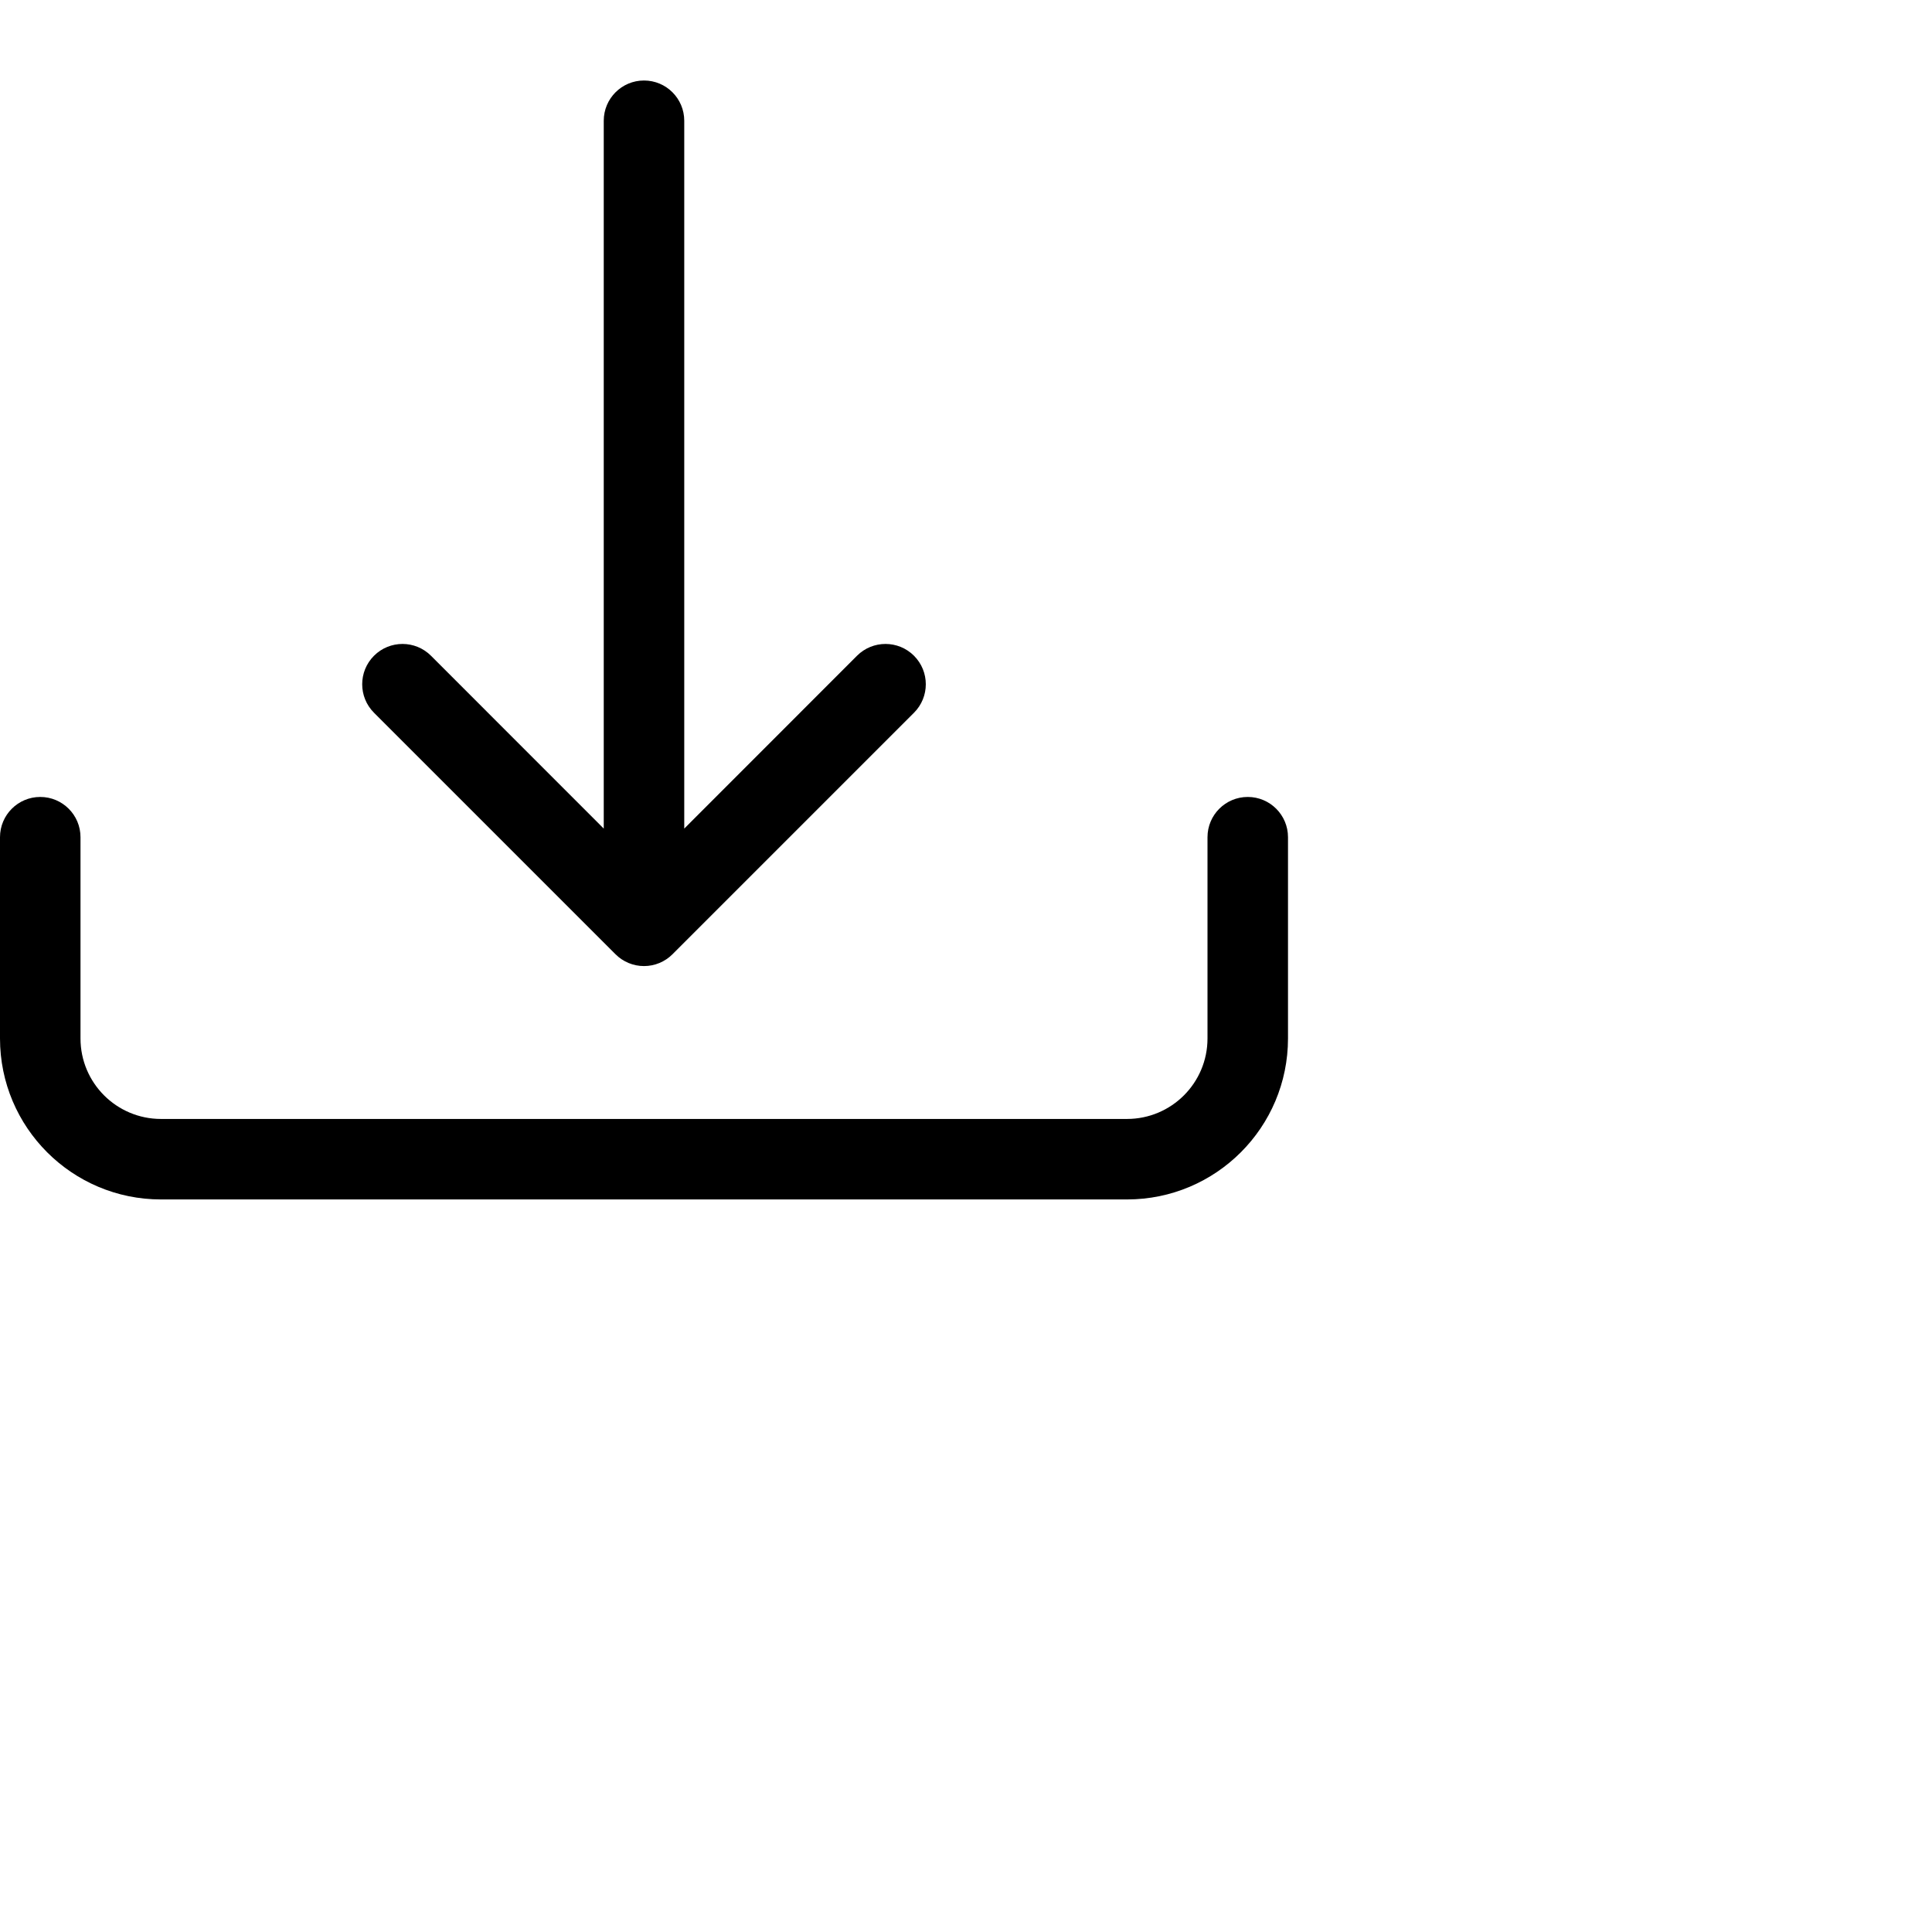
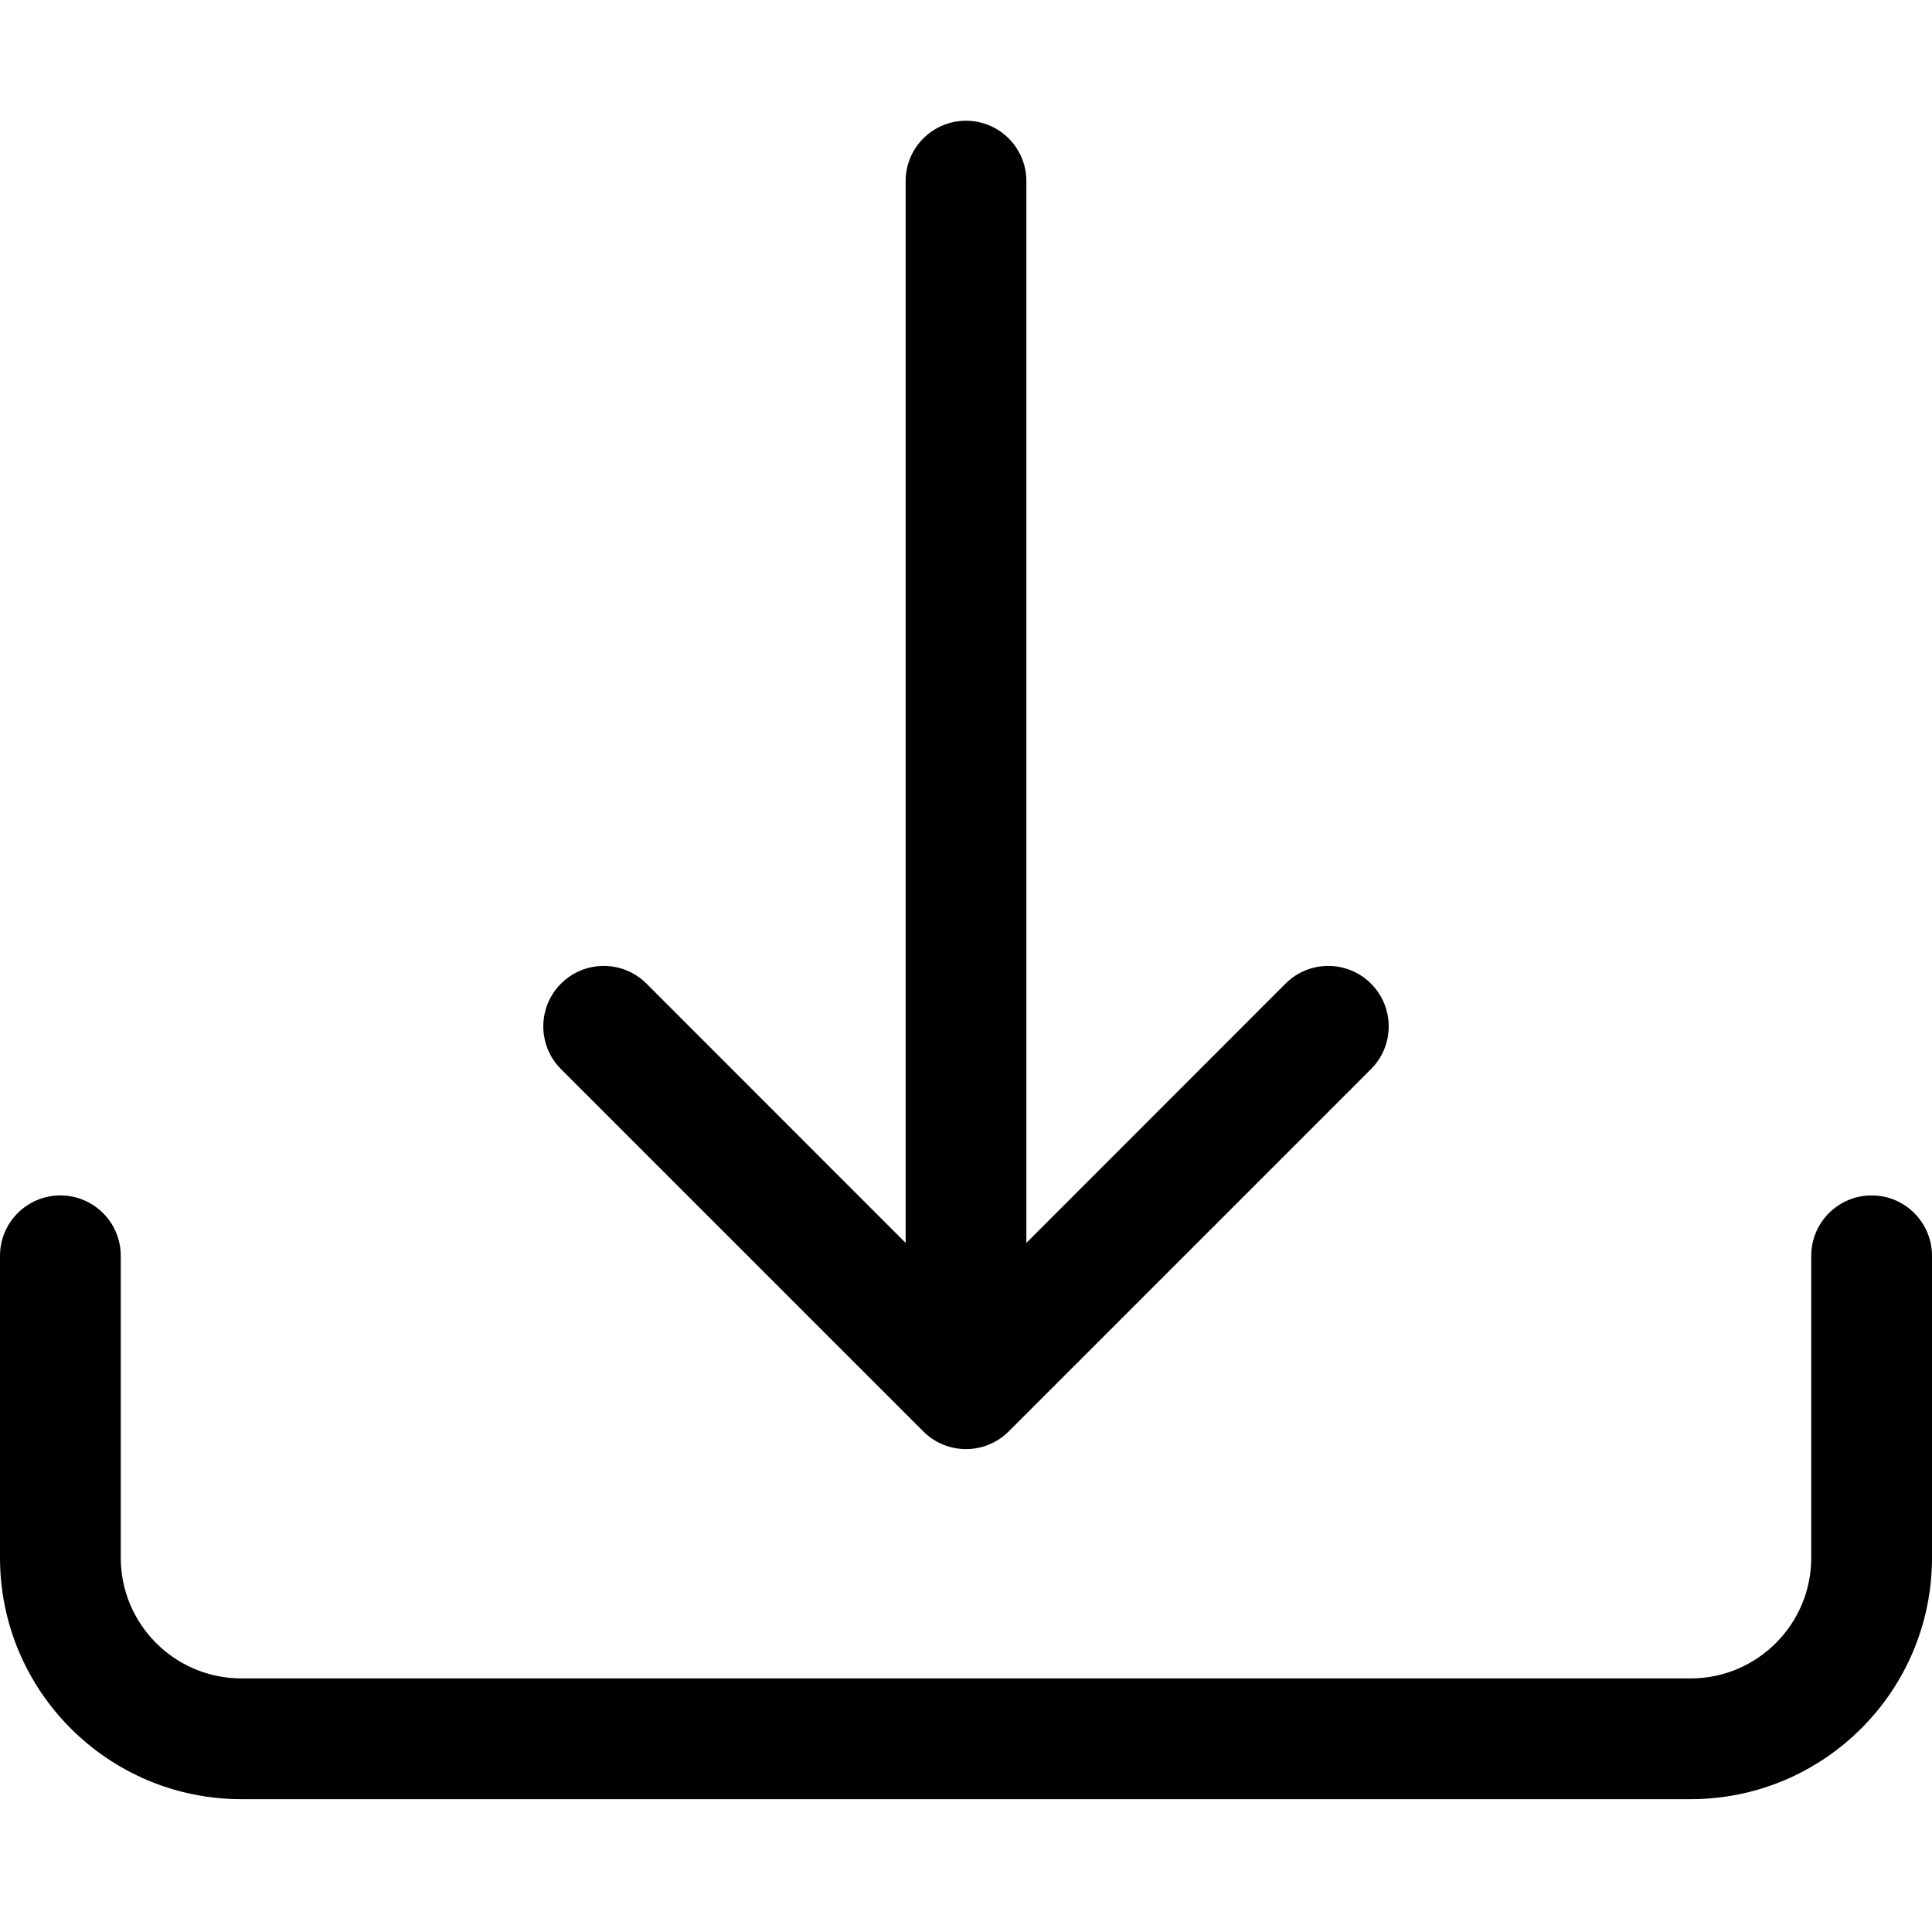
- <svg xmlns="http://www.w3.org/2000/svg" width="20px" height="20px" viewBox="0 0 24 24">
+ <svg xmlns="http://www.w3.org/2000/svg" width="16" height="16" fill="currentColor" class="bi bi-download" viewBox="0 0 16 16">
  <path d="M.5 9.9a.5.5 0 0 1 .5.5v2.5a1 1 0 0 0 1 1h12a1 1 0 0 0 1-1v-2.5a.5.5 0 0 1 1 0v2.5a2 2 0 0 1-2 2H2a2 2 0 0 1-2-2v-2.5a.5.5 0 0 1 .5-.5" />
  <path d="M7.646 11.854a.5.5 0 0 0 .708 0l3-3a.5.5 0 0 0-.708-.708L8.5 10.293V1.5a.5.5 0 0 0-1 0v8.793L5.354 8.146a.5.5 0 1 0-.708.708z" />
</svg>
